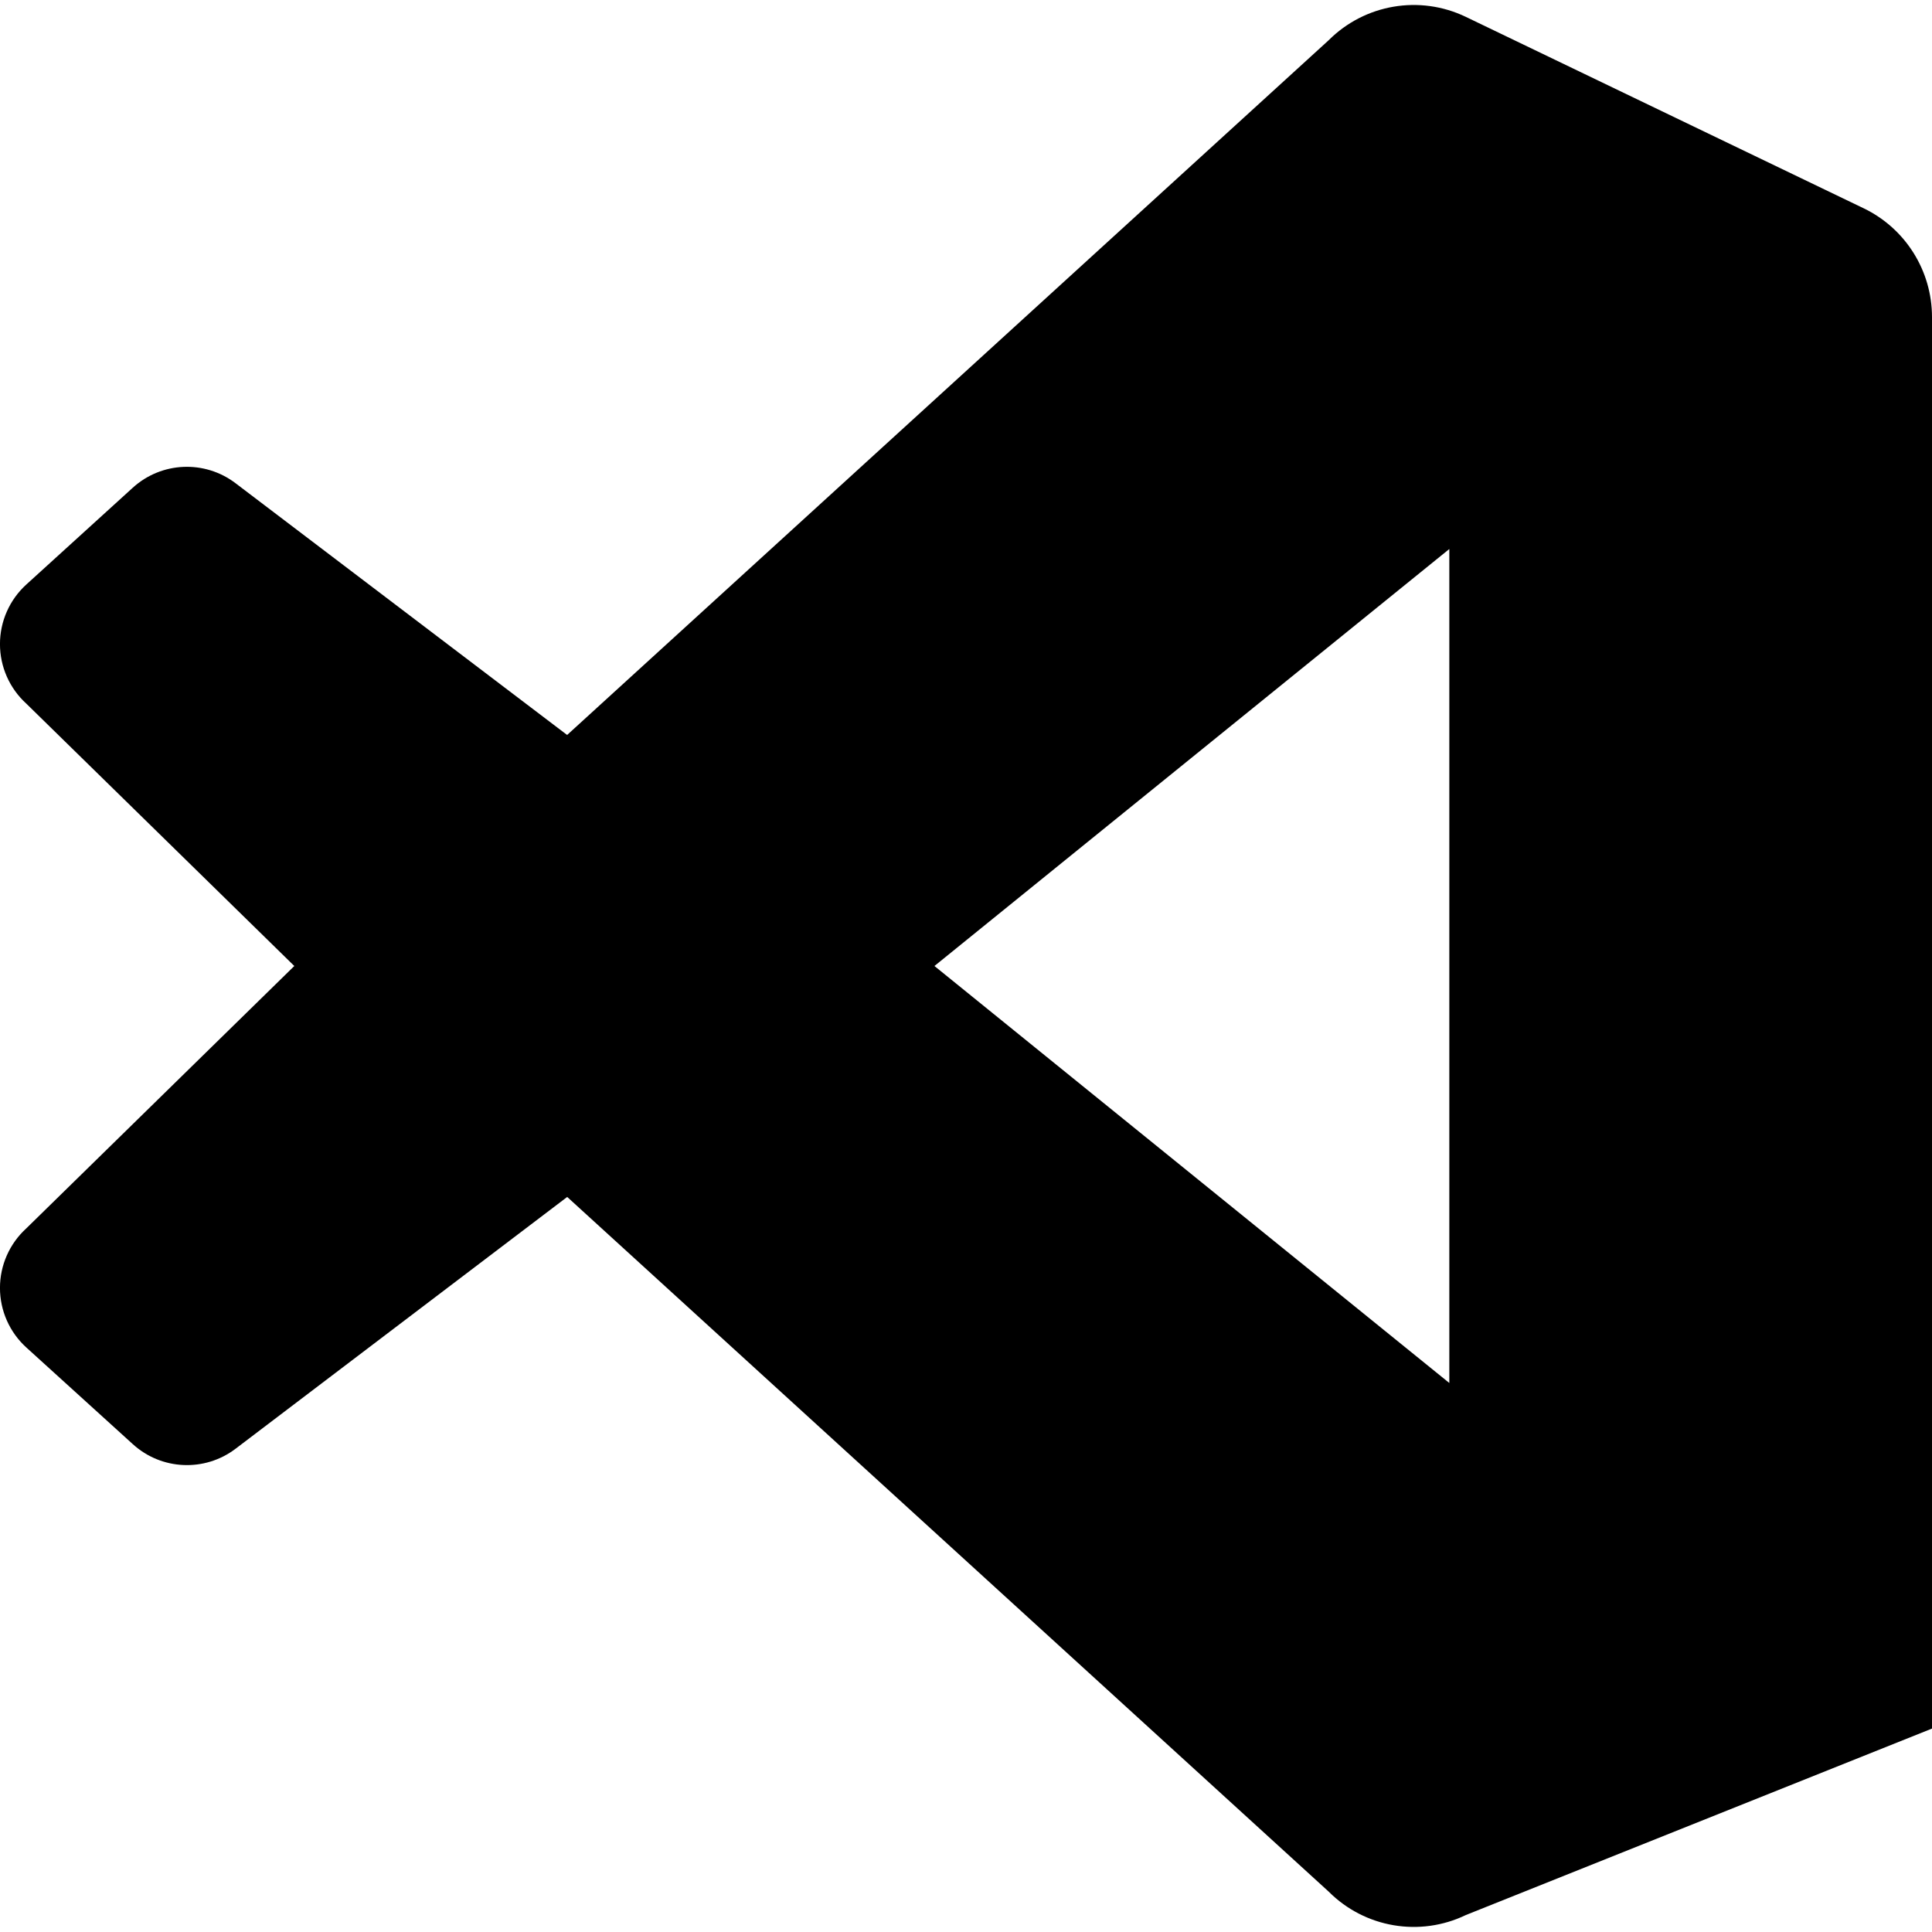
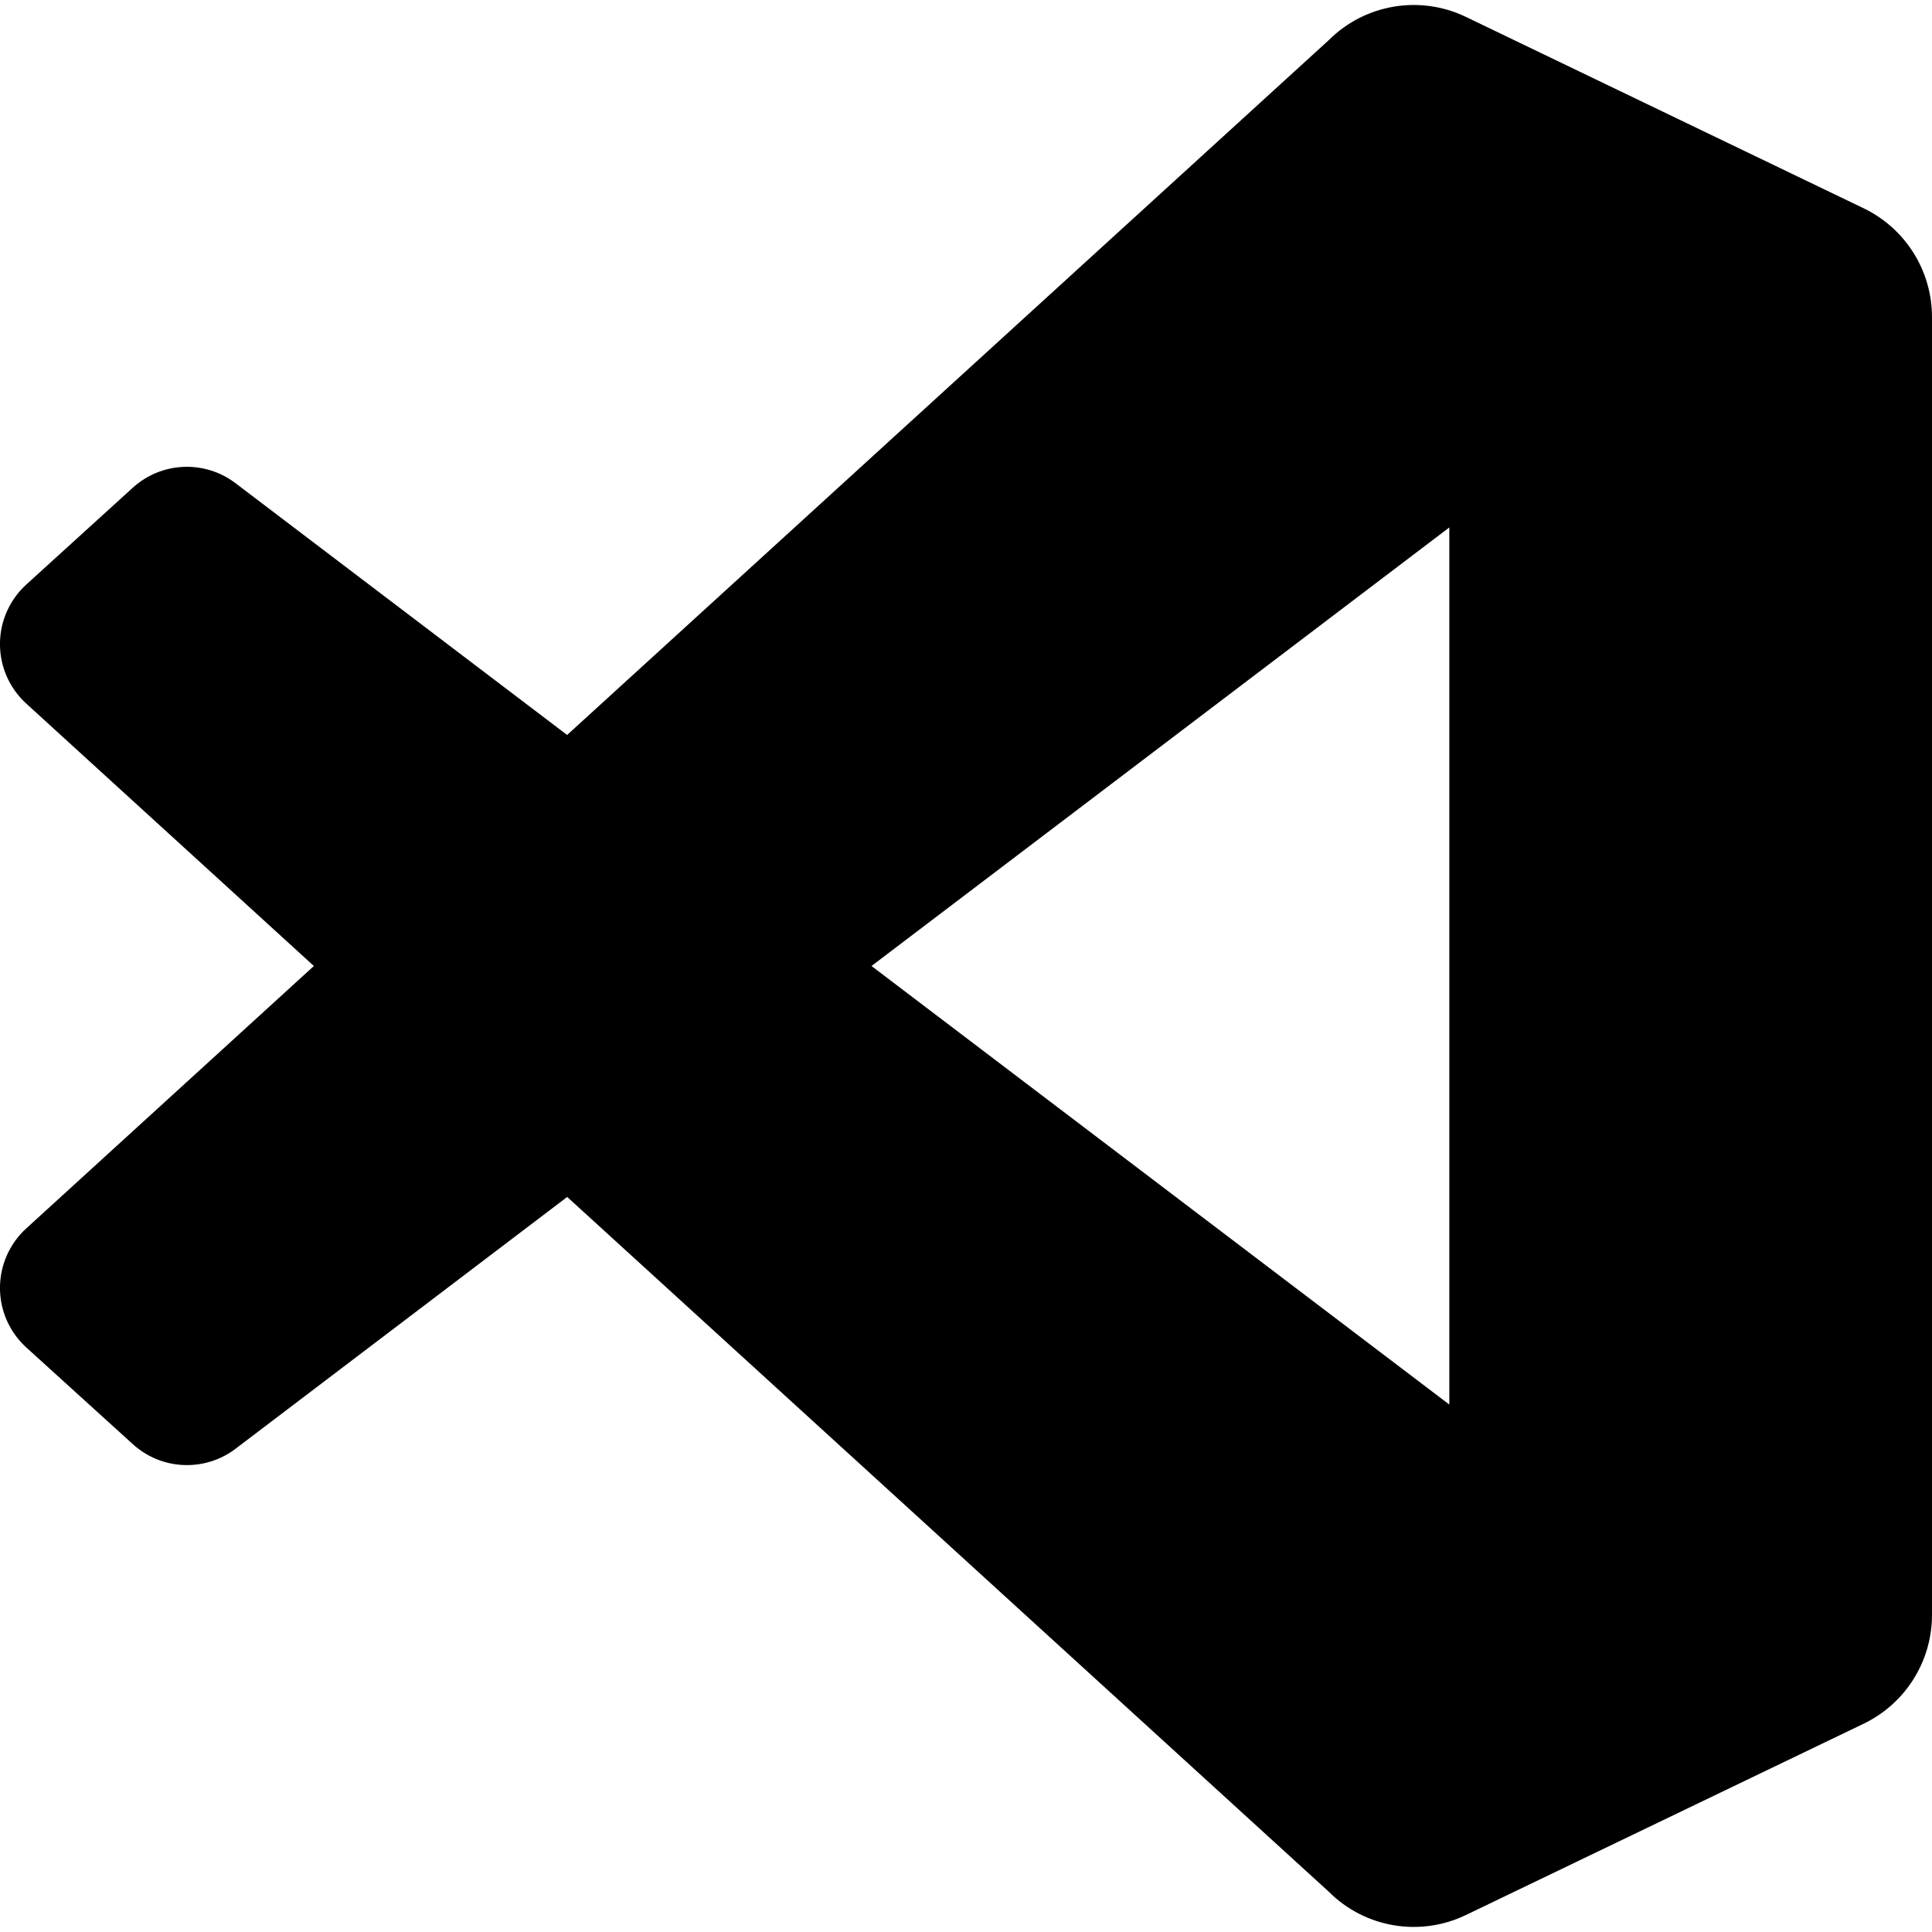
- <svg xmlns="http://www.w3.org/2000/svg" viewBox="0 0 24 24">
-   <path d="M23.15 2.587L18.21.21a1.494 1.494 0 0 0-1.705.29l-9.46 8.63-4.12-3.128a.999.999 0 0 0-1.276.057L.327 7.261A1 1 0 0 0 .326 8.74l3.33 3.26-3.33 3.26a1 1 0 0 0 .001 1.479L1.65 17.94a.999.999 0 0 0 1.276.057l4.12-3.128 9.46 8.63a1.492 1.492 0 0 0 1.704.29l5.942-2.377A1.5 1.5 0 0 0 24 20.06V3.94a1.5 1.5 0 0 0-.85-1.353zm-5.146 14.593l-6.396-5.18 6.396-5.18v10.36z" />
+ <svg xmlns="http://www.w3.org/2000/svg" viewBox="0 0 24 24" fill="currentColor">
+   <path d="M23.15 2.587L18.21.21a1.494 1.494 0 0 0-1.705.29l-9.46 8.63-4.12-3.128a.999.999 0 0 0-1.276.057L.327 7.261A1 1 0 0 0 .326 8.74L3.899 12 .326 15.26a1 1 0 0 0 .001 1.479L1.65 17.94a.999.999 0 0 0 1.276.057l4.12-3.128 9.46 8.63a1.492 1.492 0 0 0 1.704.29l4.942-2.377A1.5 1.5 0 0 0 24 20.06V3.939a1.5 1.5 0 0 0-.85-1.352zm-5.146 14.861L10.826 12l7.178-5.448v10.896z" />
</svg>
